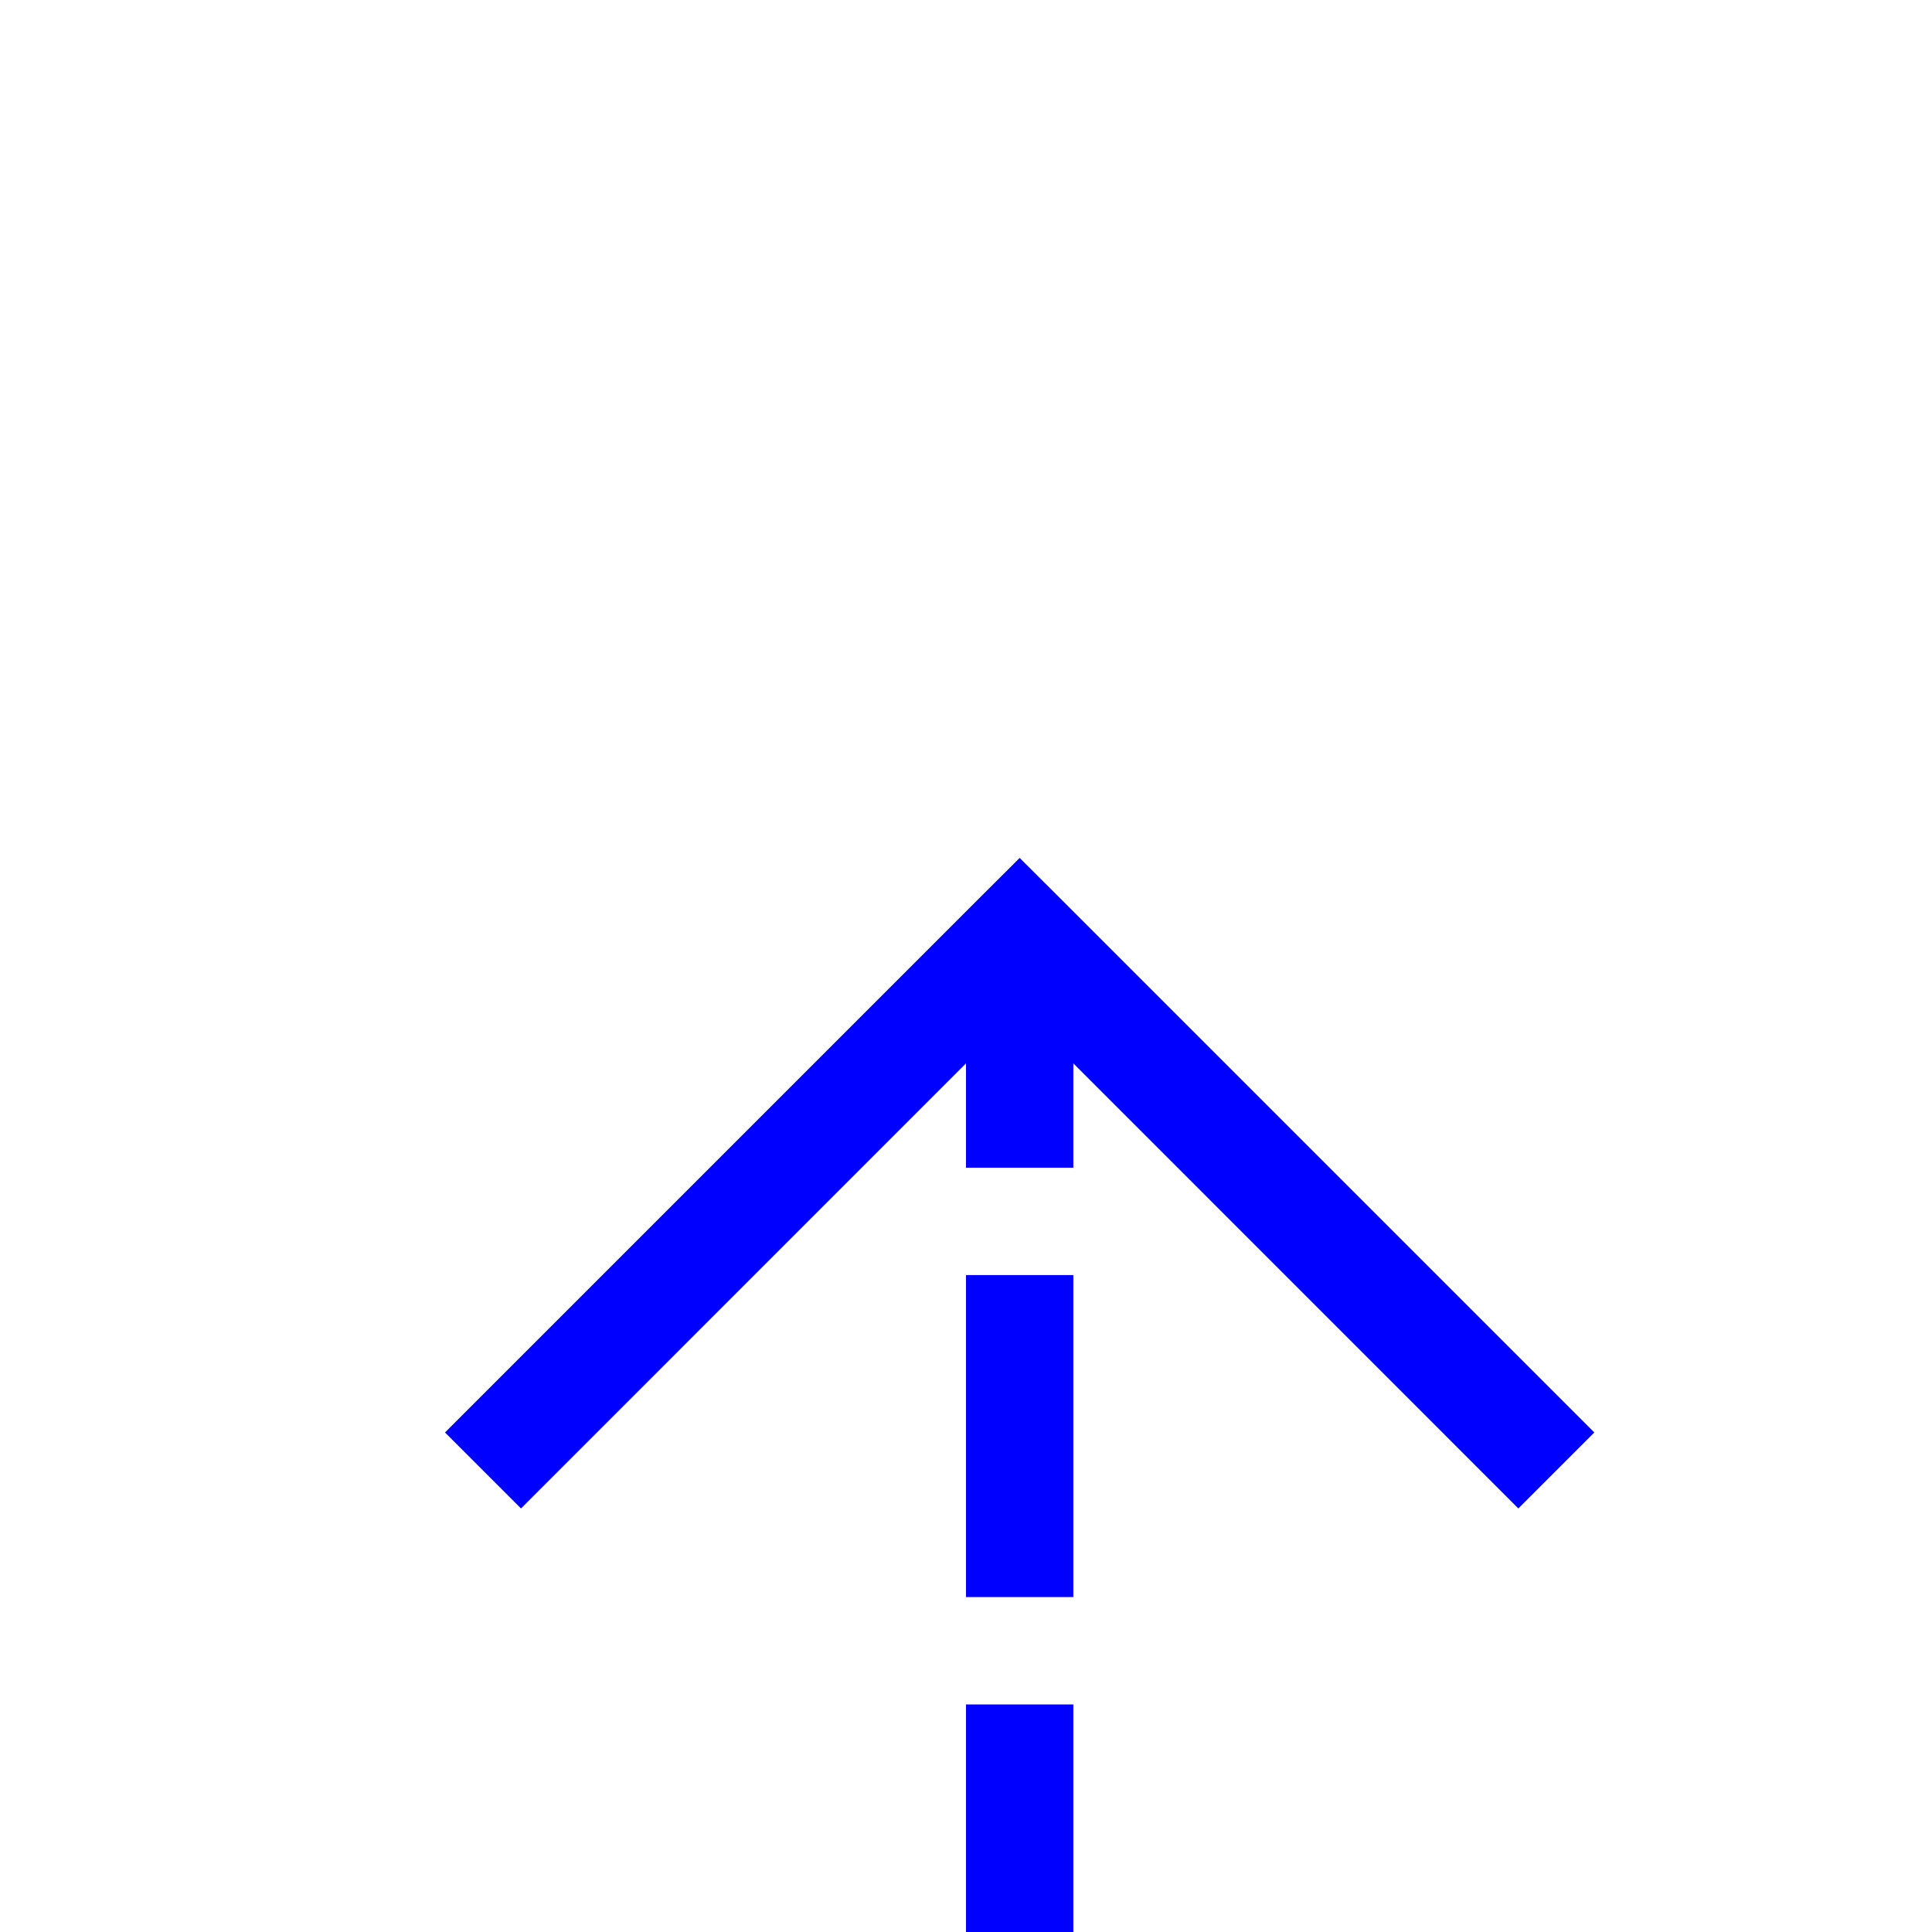
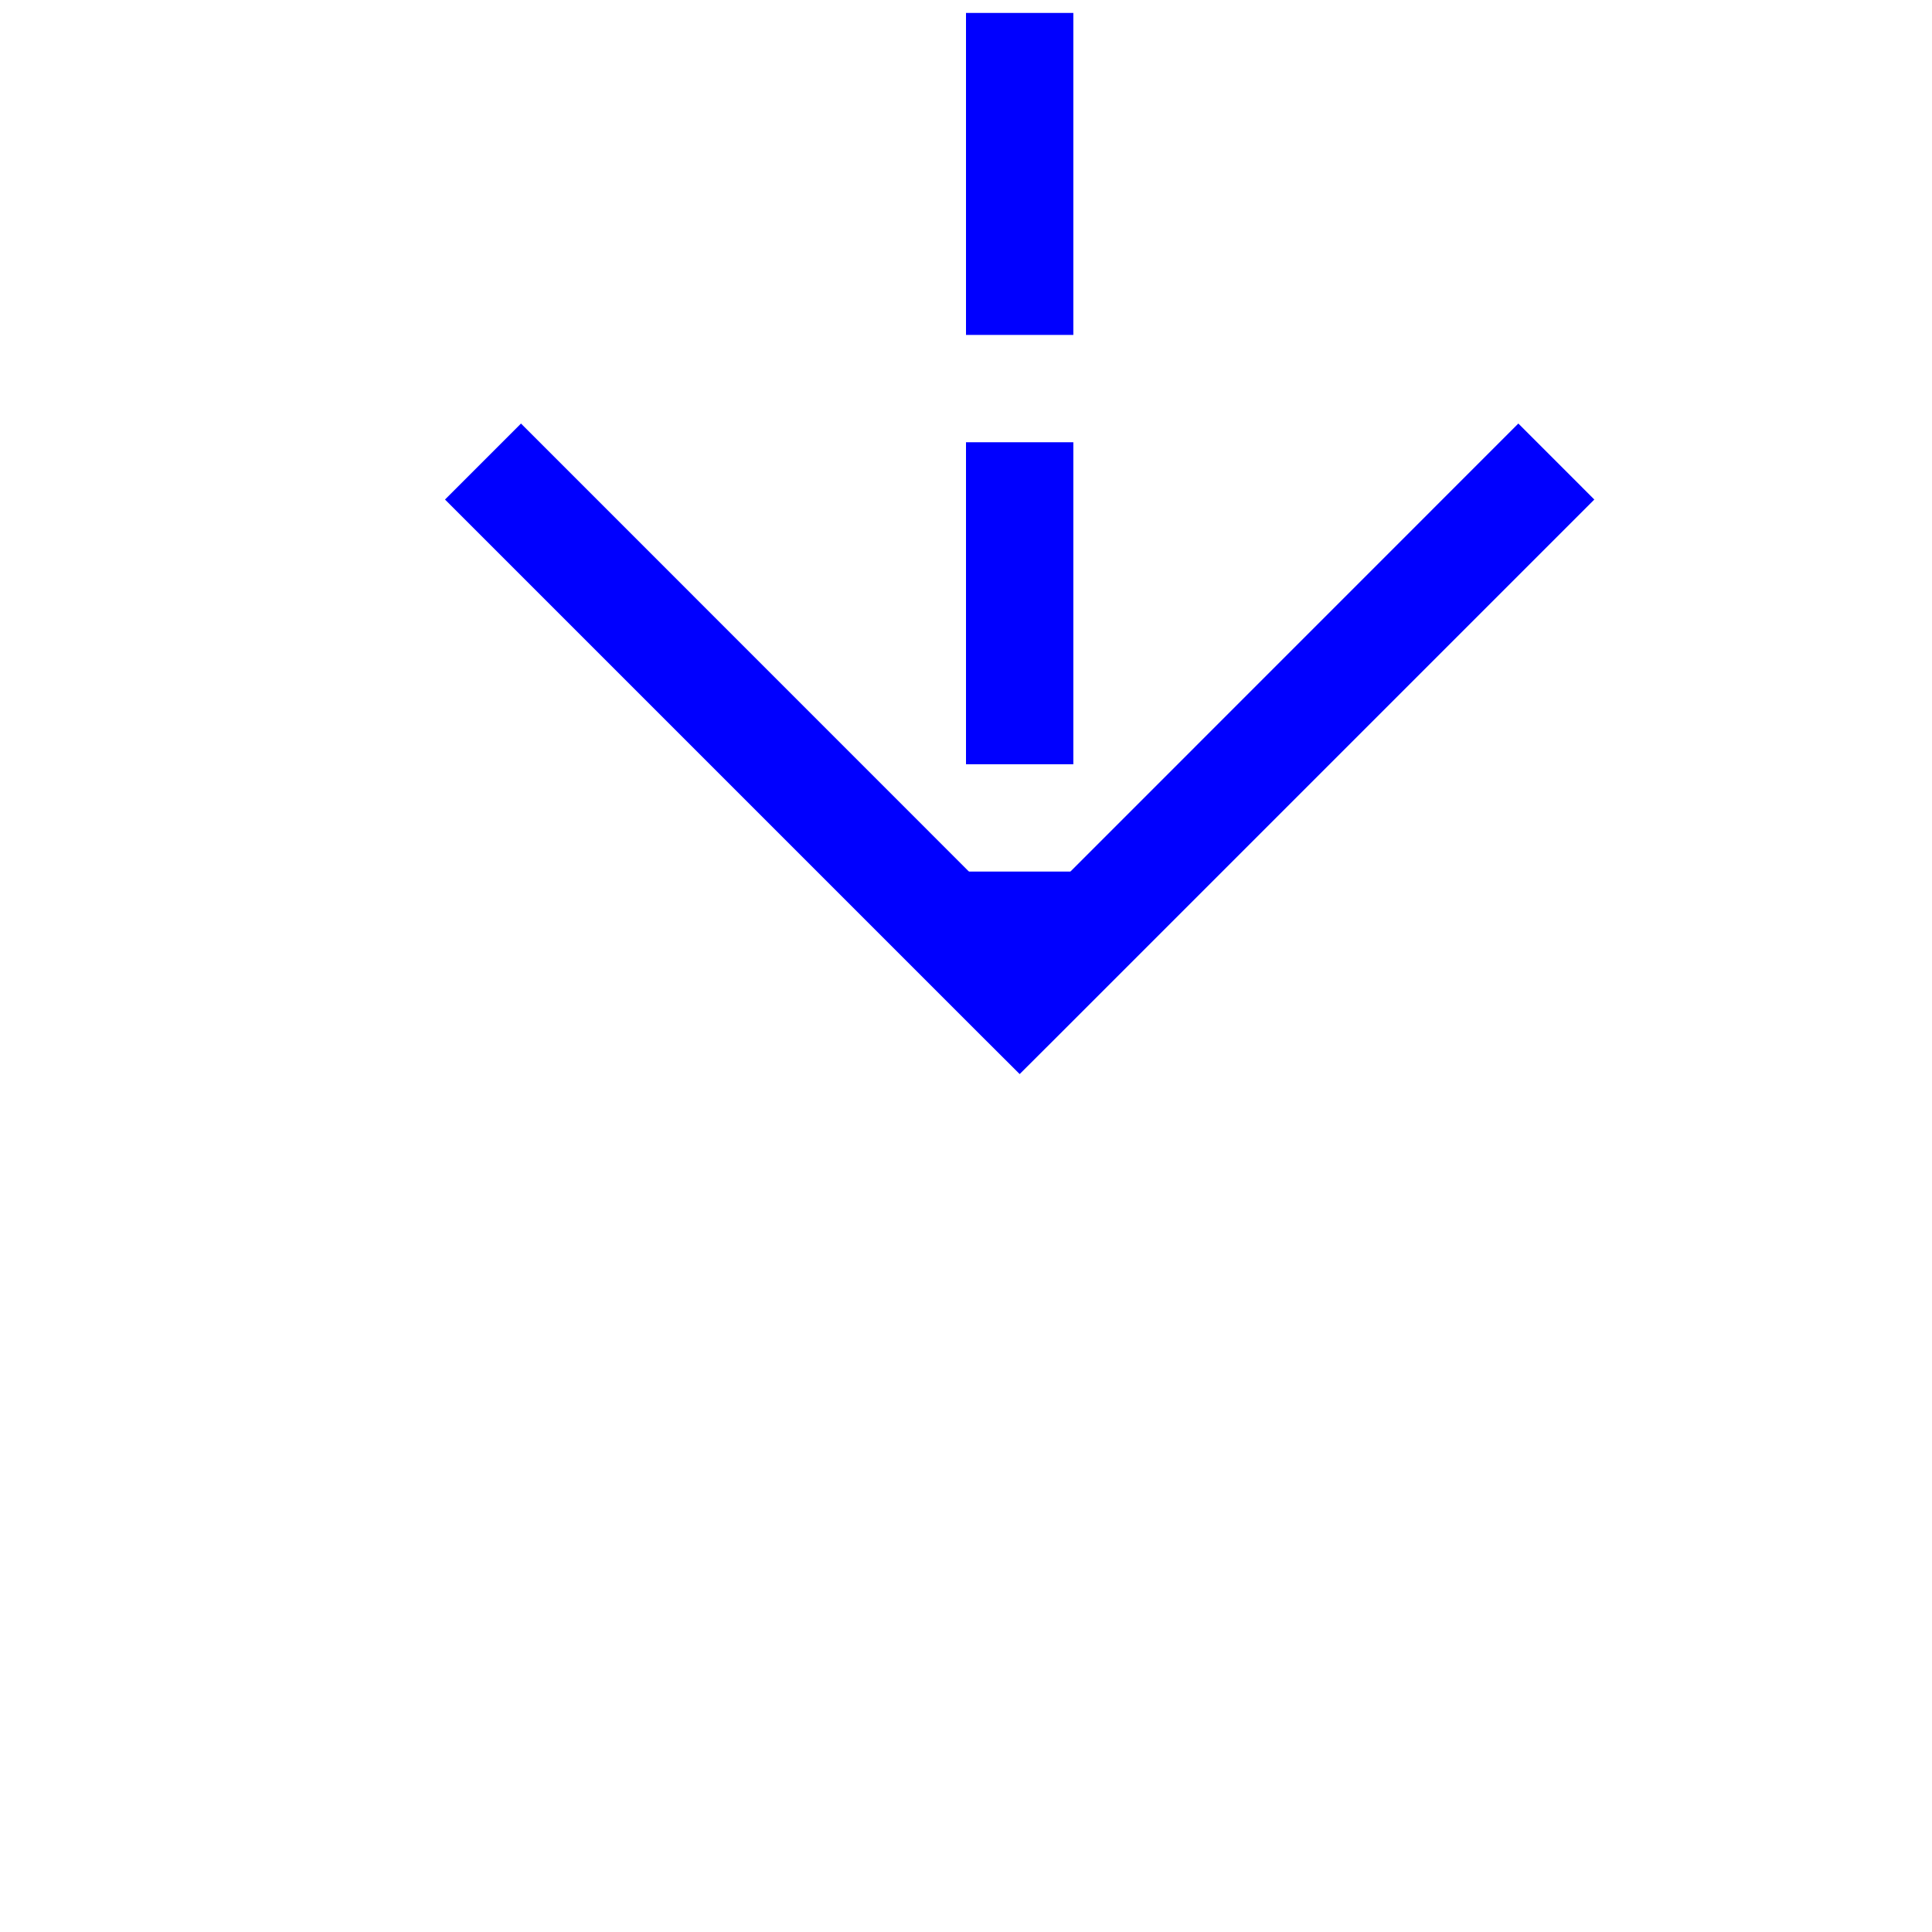
- <svg xmlns="http://www.w3.org/2000/svg" version="1.1" width="18px" height="18px" preserveAspectRatio="xMinYMid meet" viewBox="734 196  18 16">
-   <path d="M 596 220.5  L 738 220.5  A 5 5 0 0 0 743.5 215.5 L 743.5 204  " stroke-width="1" stroke-dasharray="3,1" stroke="#0000ff" fill="none" />
-   <path d="M 738.854 209.054  L 743.5 204.407  L 748.146 209.054  L 748.854 208.346  L 743.854 203.346  L 743.5 202.993  L 743.146 203.346  L 738.146 208.346  L 738.854 209.054  Z " fill-rule="nonzero" fill="#0000ff" stroke="none" />
+ <svg xmlns="http://www.w3.org/2000/svg" version="1.1" width="18px" height="18px" preserveAspectRatio="xMinYMid meet" viewBox="905 315  18 16">
+   <path d="M 793 173.5  L 909 173.5  A 5 5 0 0 1 914.5 178.5 L 914.5 323  " stroke-width="1" stroke-dasharray="3,1" stroke="#0000ff" fill="none" />
+   <path d="M 919.146 317.946  L 914.5 322.593  L 909.854 317.946  L 909.146 318.654  L 914.146 323.654  L 914.5 324.007  L 914.854 323.654  L 919.854 318.654  L 919.146 317.946  Z " fill-rule="nonzero" fill="#0000ff" stroke="none" />
</svg>
